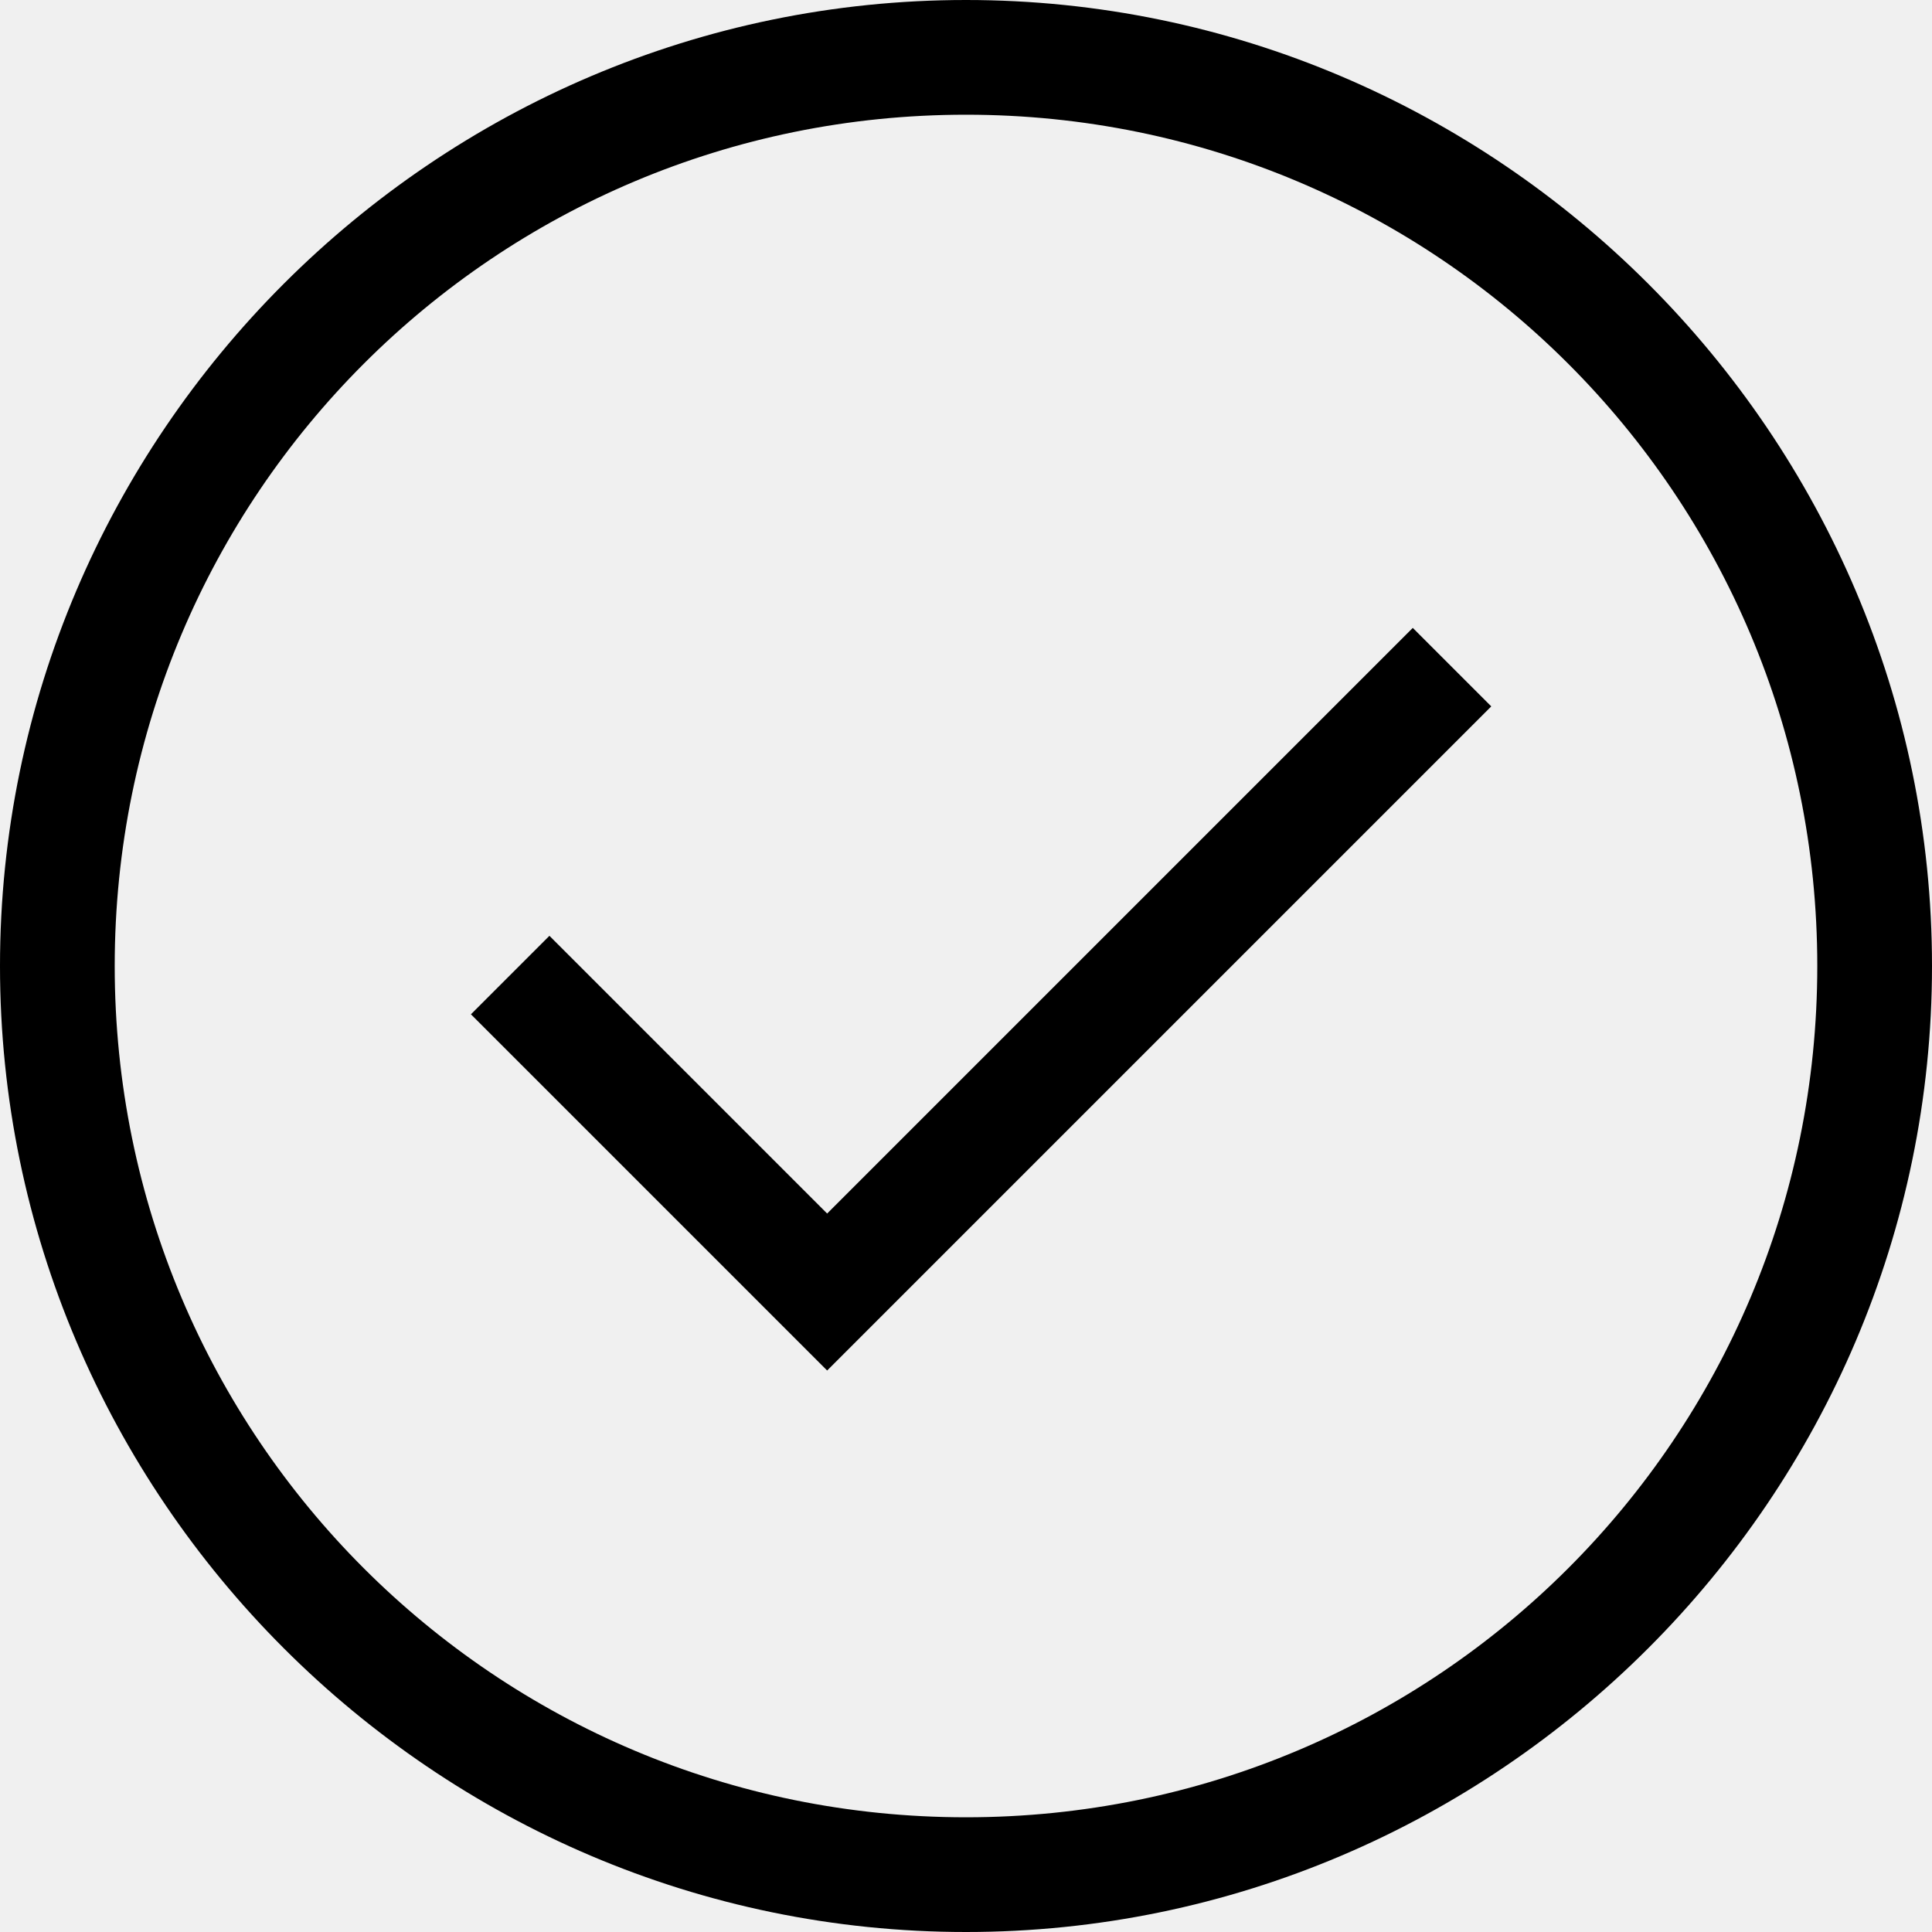
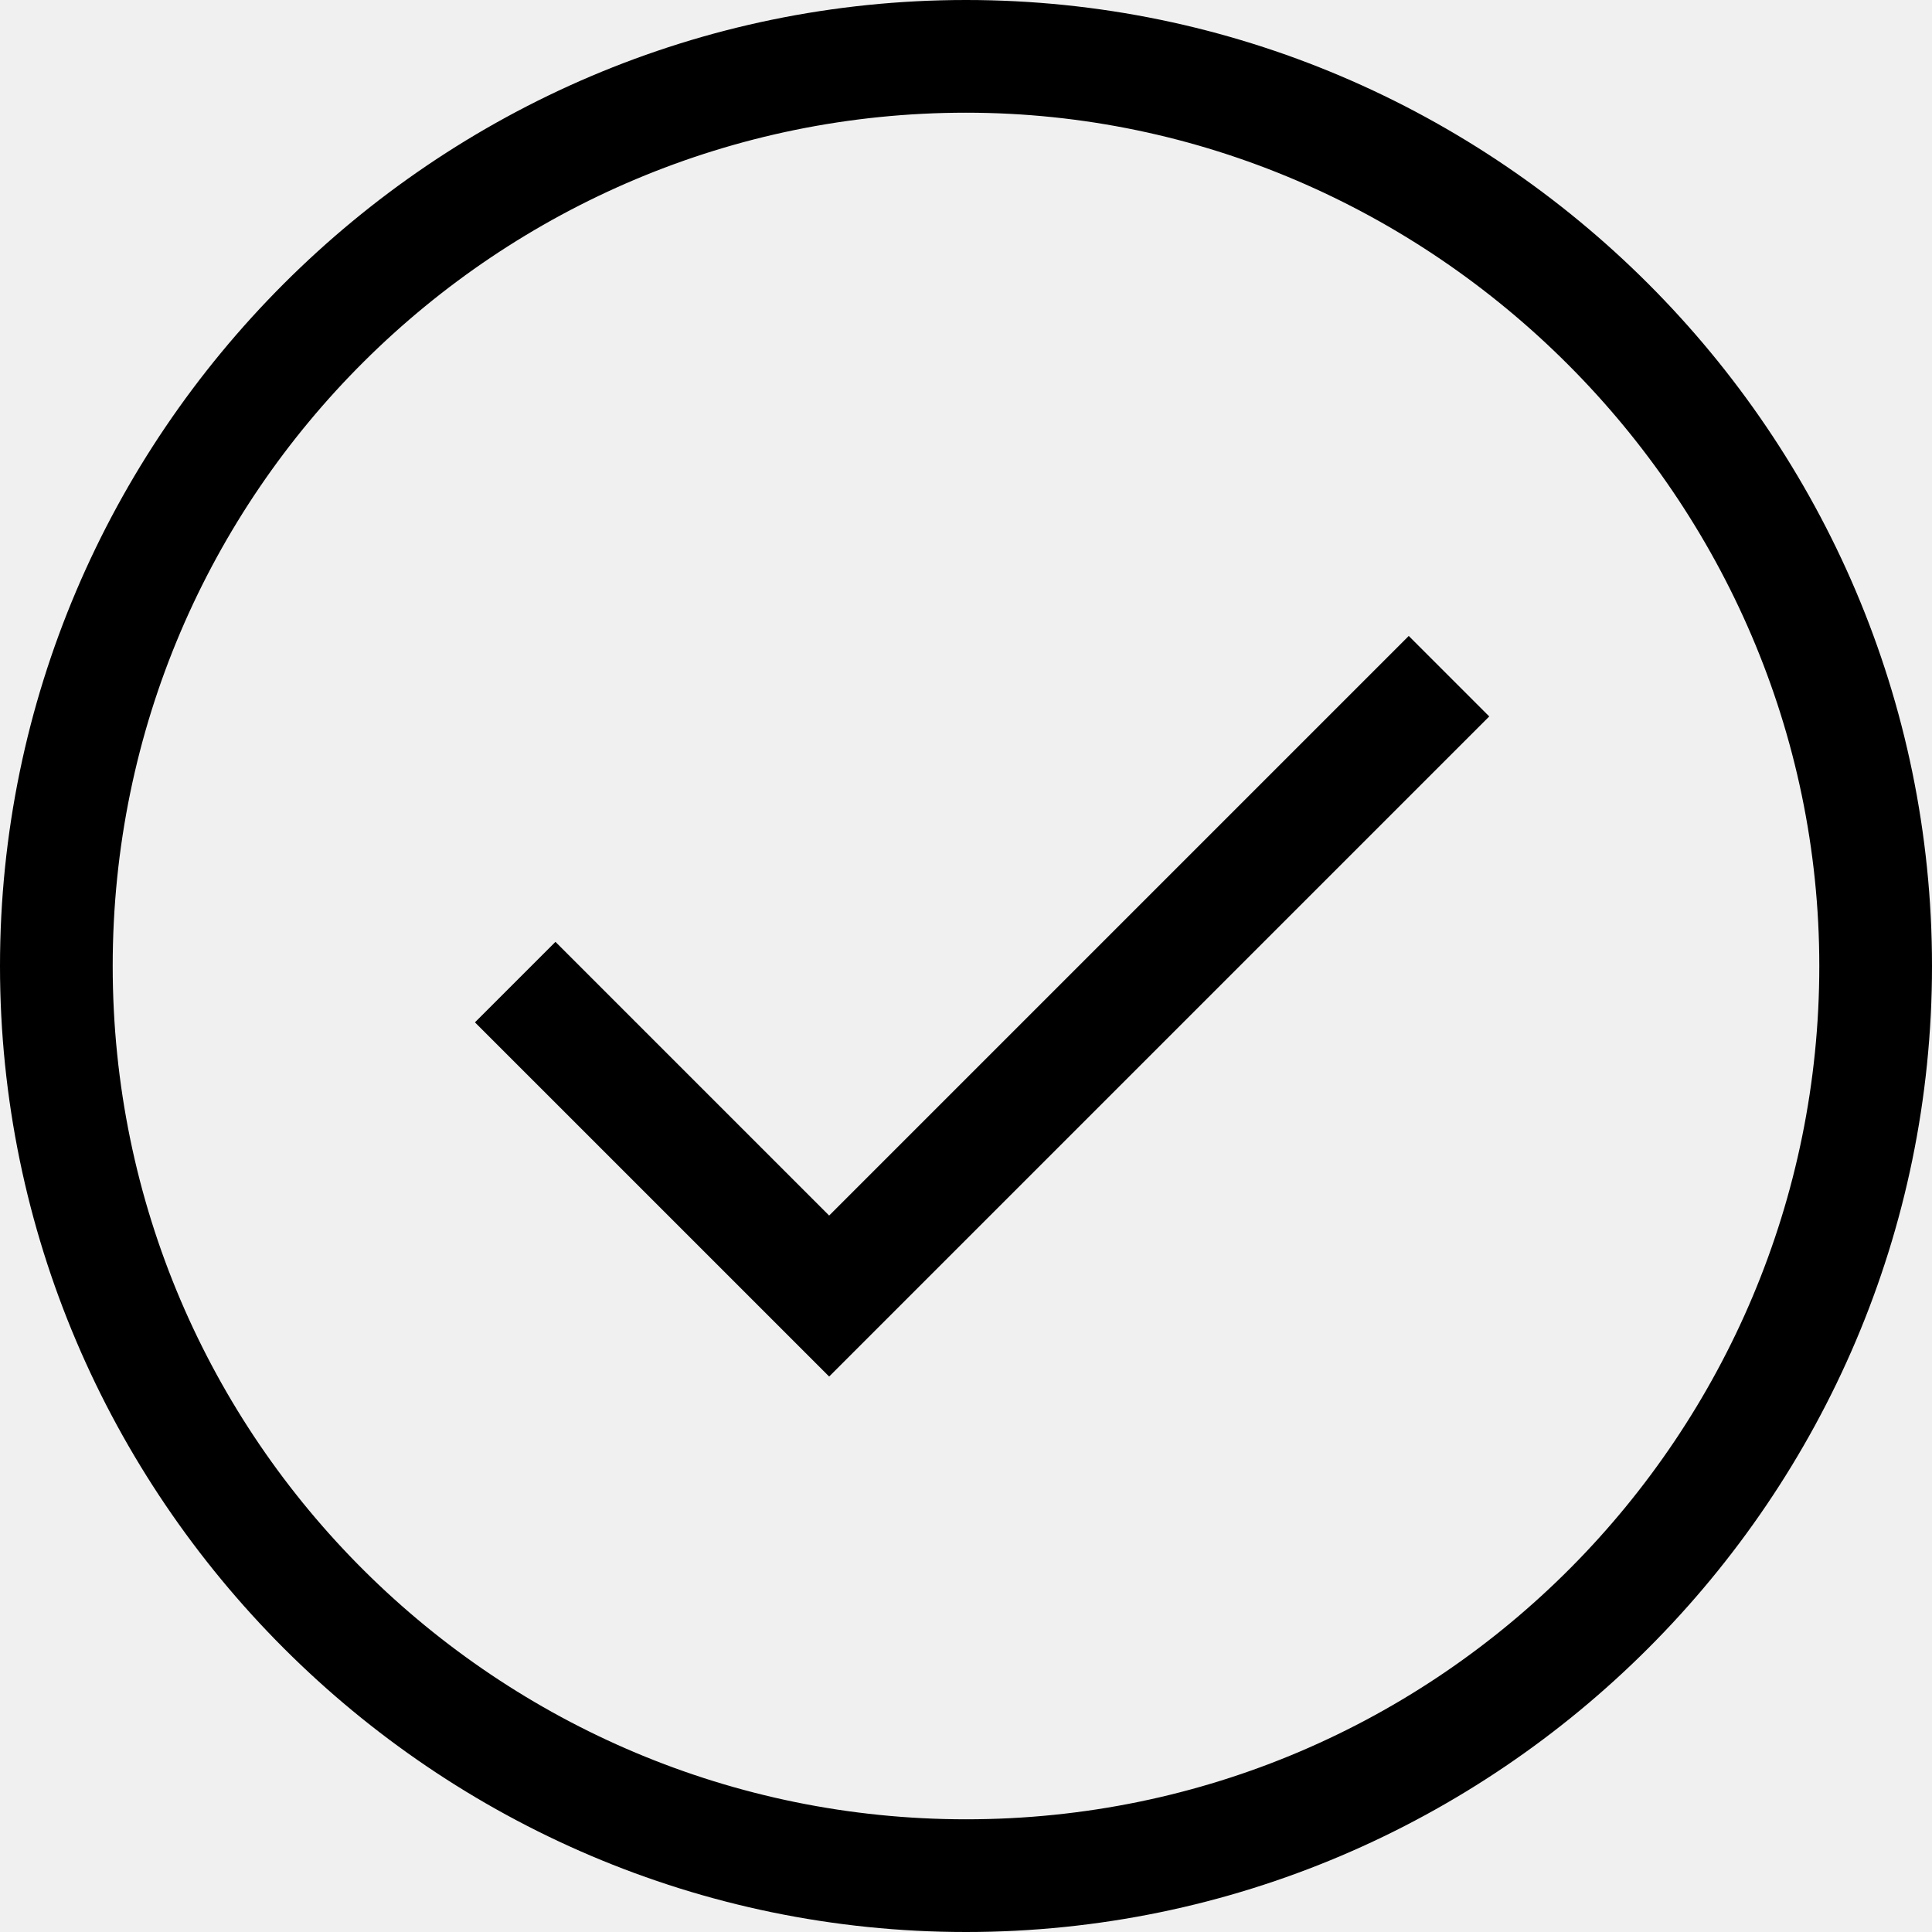
- <svg xmlns="http://www.w3.org/2000/svg" xmlns:xlink="http://www.w3.org/1999/xlink" width="24px" height="24px" viewBox="0 0 24 24" version="1.1">
-   <defs>
-     <path d="M12,-5.00000006e-08 C5.4,-5.00000006e-08 -5.00000006e-08,5.4 -5.00000006e-08,12 C-5.00000006e-08,18.6 5.4,24 12,24 C18.6,24 24,18.6 24,12 C24,5.4 18.6,-5.00000006e-08 12,-5.00000006e-08 Z M12,22.575 C6.15,22.575 1.425,17.85 1.425,12 C1.425,6.15 6.15,1.425 12,1.425 C17.85,1.425 22.575,6.15 22.575,12 C22.575,17.85 17.85,22.575 12,22.575 Z M10.275,15.075 L6.825,11.625 L5.85,12.6 L10.275,17.025 L18.525,8.775 L17.55,7.8 L10.275,15.075 Z" id="path-1" />
-   </defs>
-   <g id="VW/Icons/check-circ" stroke="none" stroke-width="1" fill="none" fill-rule="evenodd">
-     <mask id="mask-2" fill="white">
-       <use xlink:href="#path-1" />
-     </mask>
-     <g fill-rule="nonzero" />
-     <g id="Group" mask="url(#mask-2)" fill="#000000">
-       <g id="🎨-color">
-         <rect id="Swatch" x="0" y="0" width="24" height="24" />
-       </g>
-     </g>
+ <svg xmlns="http://www.w3.org/2000/svg" x="0px" y="0px" viewBox="0 0 24 24" aria-labelledby="check circle" role="presentation">
+   <g fill="currentColor">
+     <path id="path-1_00000072270722121668389890000017258591982276196009_" class="st0" d="M12,0C5.4,0,0,5.4,0,12s5.4,12,12,12   s12-5.4,12-12S18.6,0,12,0z M12,22.6C6.2,22.6,1.4,17.9,1.4,12S6.2,1.4,12,1.4S22.6,6.2,22.6,12S17.9,22.6,12,22.6z M10.3,15.1   l-3.4-3.4l-1,1l4.4,4.4l8.2-8.2l-1-1L10.3,15.1z" />
  </g>
</svg>
